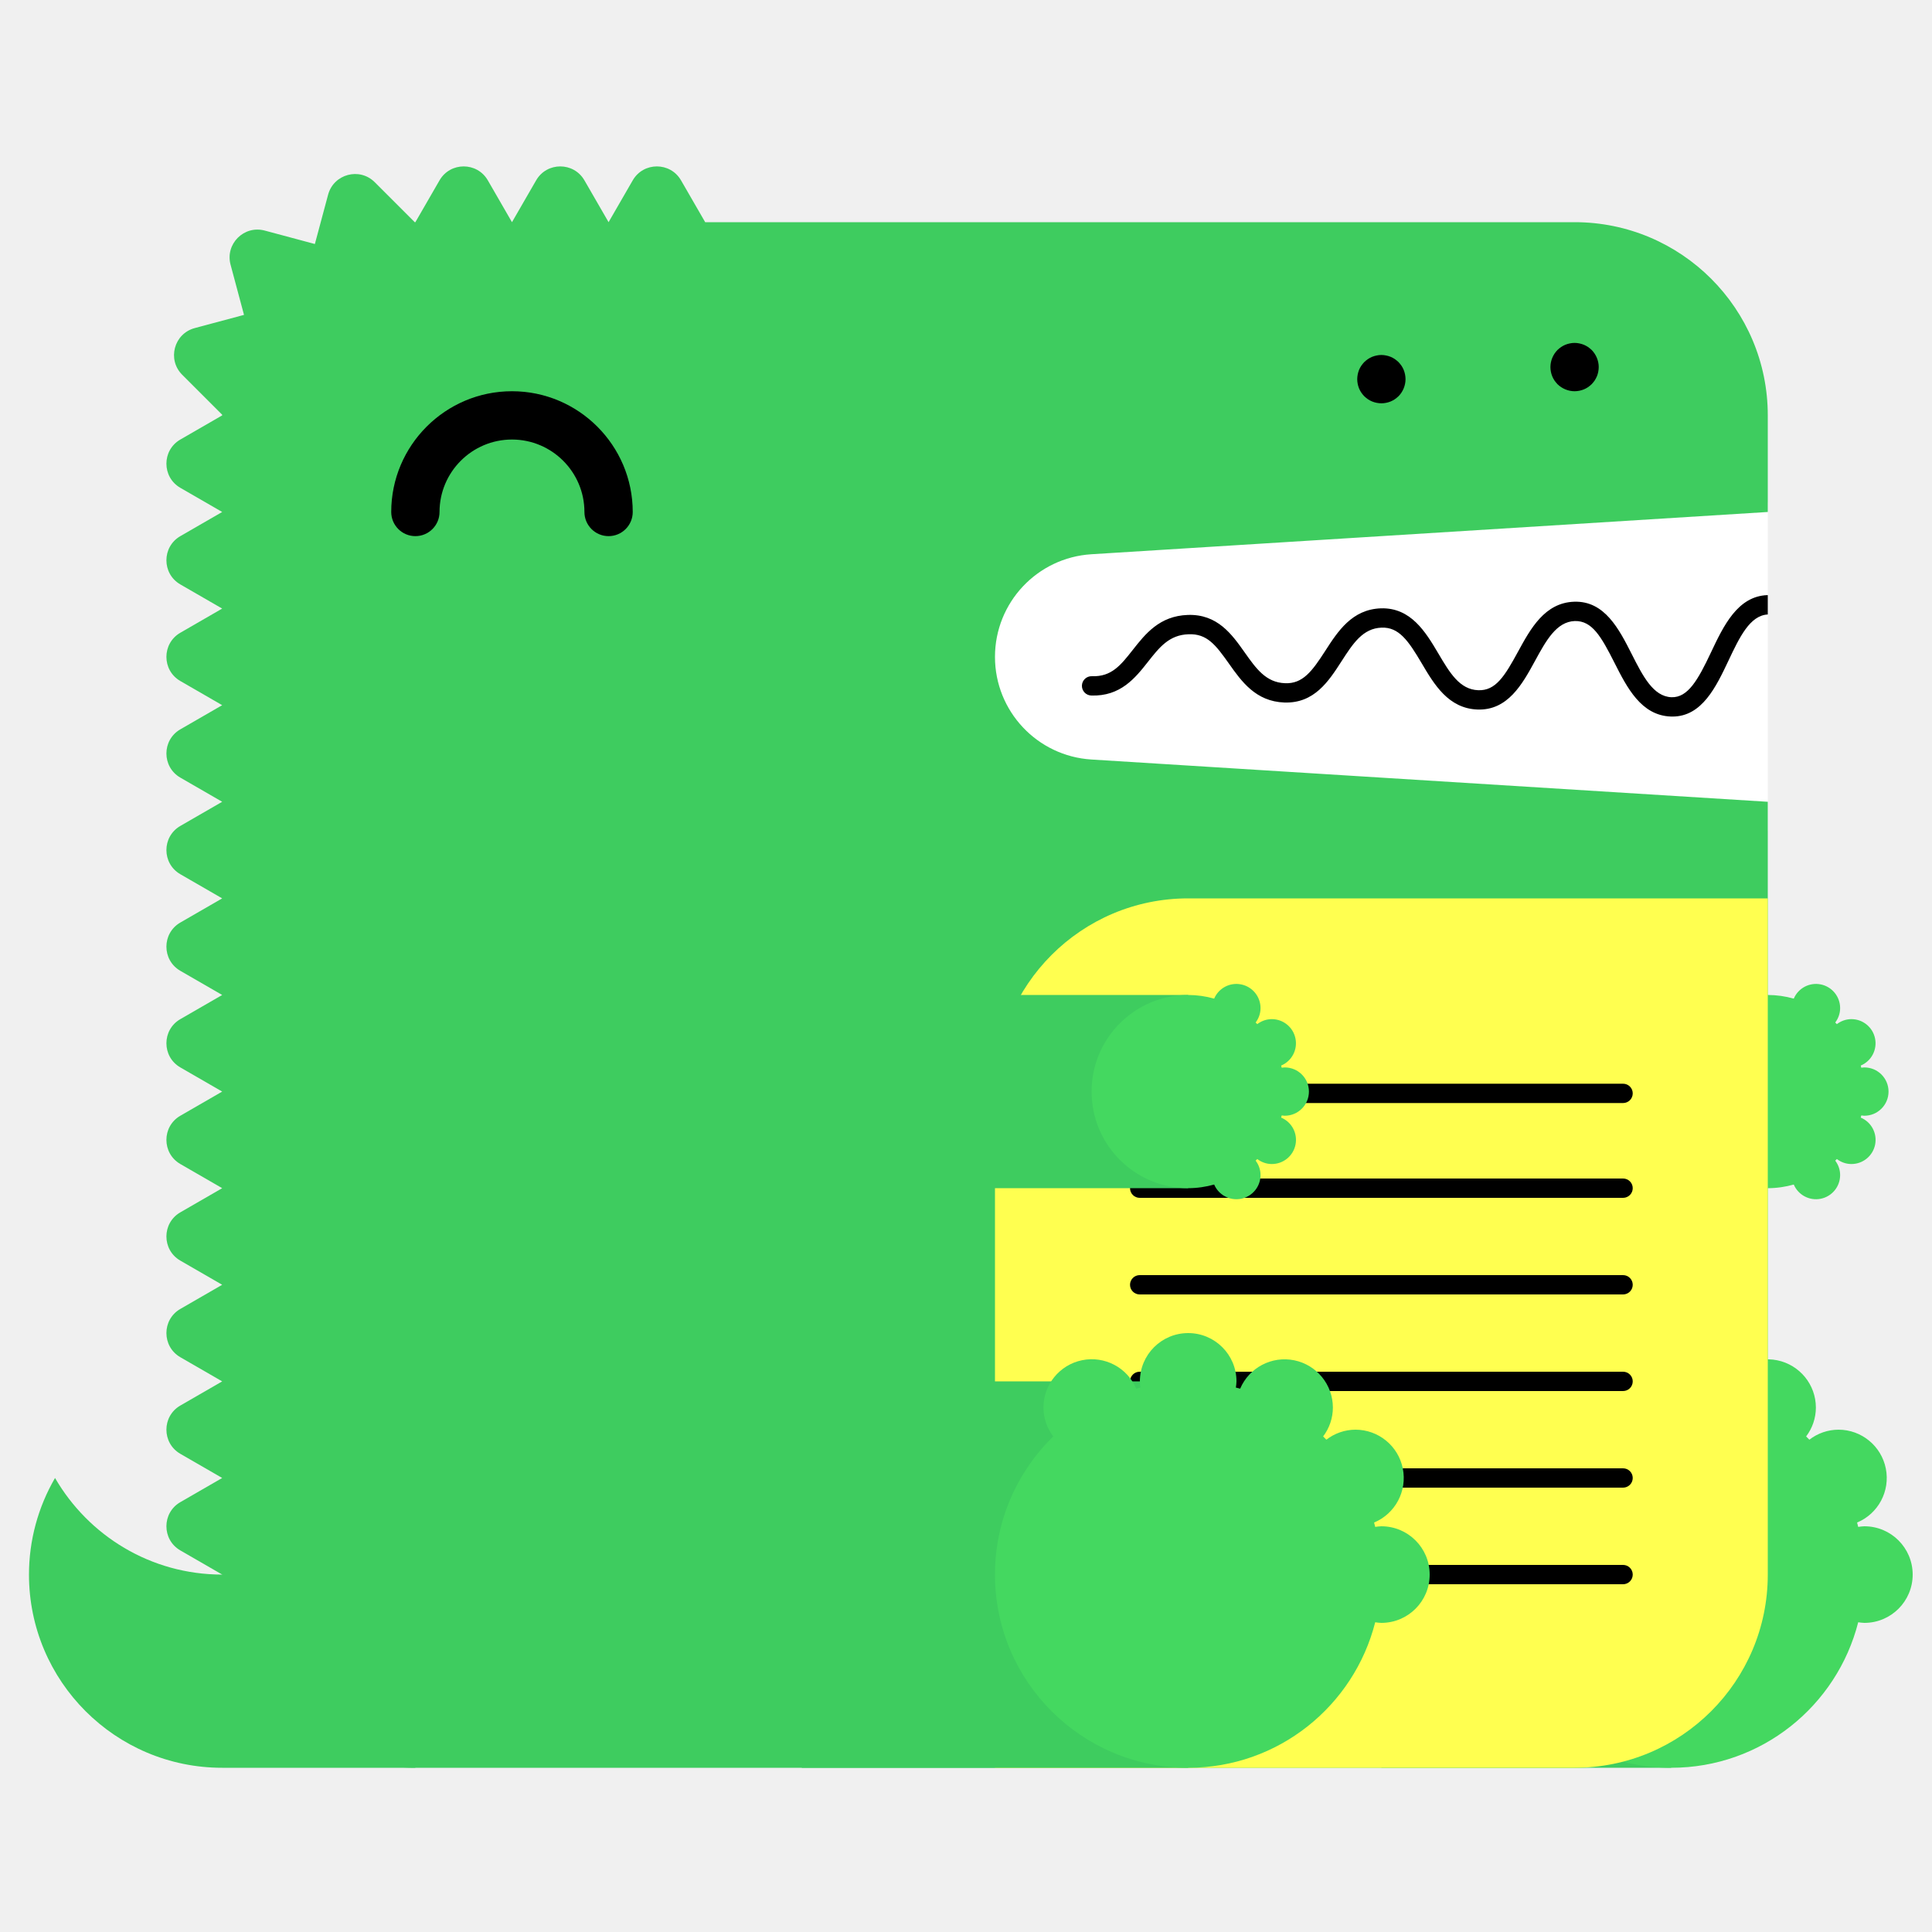
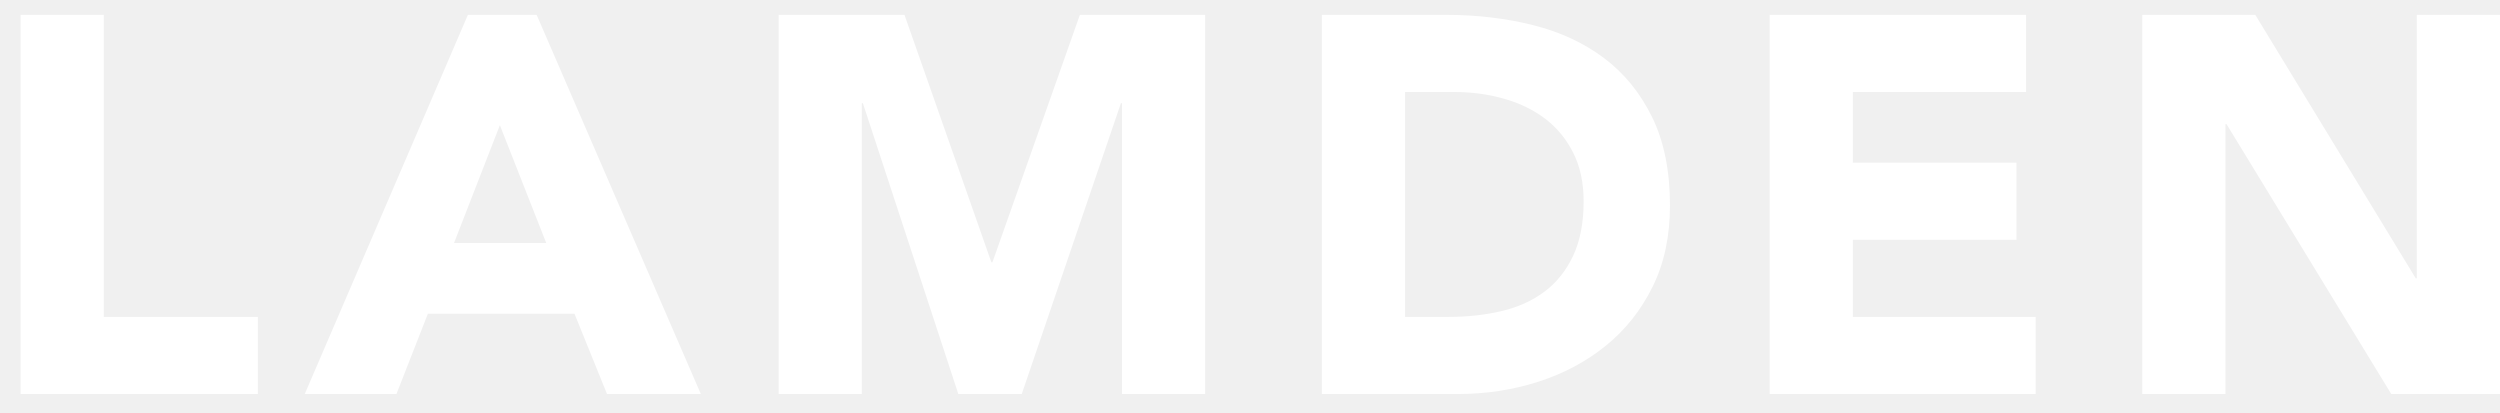
- <svg xmlns="http://www.w3.org/2000/svg" width="200" height="200" viewBox="0 0 200 200">
-   <g fill="none" fill-rule="evenodd">
-     <path fill="#FFF" d="M99 52h84v34H99z" />
-     <path d="M23 163c-7.398 0-13.843-4.027-17.303-10A19.886 19.886 0 0 0 3 163c0 11.046 8.954 20 20 20h20v-20H23z" fill="#3ECC5F" />
-     <path d="M112.98 57.376L183 53V43c0-11.046-8.954-20-20-20H73l-2.5-4.33c-1.112-1.925-3.889-1.925-5 0L63 23l-2.5-4.33c-1.111-1.925-3.889-1.925-5 0L53 23l-2.5-4.33c-1.111-1.925-3.889-1.925-5 0L43 23c-.022 0-.042.003-.065.003l-4.142-4.141c-1.57-1.571-4.252-.853-4.828 1.294l-1.369 5.104-5.192-1.392c-2.148-.575-4.111 1.389-3.535 3.536l1.39 5.193-5.102 1.367c-2.148.576-2.867 3.259-1.296 4.83l4.142 4.142c0 .021-.003.042-.003.064l-4.33 2.5c-1.925 1.111-1.925 3.889 0 5L23 53l-4.33 2.5c-1.925 1.111-1.925 3.889 0 5L23 63l-4.33 2.5c-1.925 1.111-1.925 3.889 0 5L23 73l-4.33 2.5c-1.925 1.111-1.925 3.889 0 5L23 83l-4.33 2.5c-1.925 1.111-1.925 3.889 0 5L23 93l-4.33 2.5c-1.925 1.111-1.925 3.889 0 5L23 103l-4.33 2.5c-1.925 1.111-1.925 3.889 0 5L23 113l-4.33 2.5c-1.925 1.111-1.925 3.889 0 5L23 123l-4.33 2.5c-1.925 1.111-1.925 3.889 0 5L23 133l-4.33 2.5c-1.925 1.111-1.925 3.889 0 5L23 143l-4.33 2.5c-1.925 1.111-1.925 3.889 0 5L23 153l-4.33 2.5c-1.925 1.111-1.925 3.889 0 5L23 163c0 11.046 8.954 20 20 20h120c11.046 0 20-8.954 20-20V83l-70.02-4.376A10.645 10.645 0 0 1 103 68c0-5.621 4.37-10.273 9.98-10.624" fill="#3ECC5F" />
-     <path fill="#3ECC5F" d="M143 183h30v-40h-30z" />
-     <path d="M193 158c-.219 0-.428.037-.639.064-.038-.15-.074-.301-.116-.451A5 5 0 0 0 190.32 148a4.96 4.96 0 0 0-3.016 1.036 26.531 26.531 0 0 0-.335-.336 4.955 4.955 0 0 0 1.011-2.987 5 5 0 0 0-9.599-1.959c-.148-.042-.297-.077-.445-.115.027-.211.064-.42.064-.639a5 5 0 0 0-5-5 5 5 0 0 0-5 5c0 .219.037.428.064.639-.148.038-.297.073-.445.115a4.998 4.998 0 0 0-9.599 1.959c0 1.125.384 2.151 1.011 2.987-3.717 3.632-6.031 8.693-6.031 14.3 0 11.046 8.954 20 20 20 9.339 0 17.16-6.41 19.361-15.064.211.027.42.064.639.064a5 5 0 0 0 5-5 5 5 0 0 0-5-5" fill="#44D860" />
-     <path fill="#3ECC5F" d="M153 123h30v-20h-30z" />
-     <path d="M193 115.5a2.5 2.5 0 1 0 0-5c-.109 0-.214.019-.319.032-.02-.075-.037-.15-.058-.225a2.501 2.501 0 0 0-.963-4.807c-.569 0-1.088.197-1.508.518a6.653 6.653 0 0 0-.168-.168c.314-.417.506-.931.506-1.494a2.5 2.5 0 0 0-4.8-.979A9.987 9.987 0 0 0 183 103c-5.522 0-10 4.478-10 10s4.478 10 10 10c.934 0 1.833-.138 2.69-.377a2.5 2.5 0 0 0 4.8-.979c0-.563-.192-1.077-.506-1.494.057-.055.113-.111.168-.168.42.321.939.518 1.508.518a2.5 2.5 0 0 0 .963-4.807c.021-.074.038-.15.058-.225.105.013.21.032.319.032" fill="#44D860" />
-     <path d="M63 55.5a2.5 2.5 0 0 1-2.5-2.5c0-4.136-3.364-7.5-7.5-7.5s-7.5 3.364-7.5 7.5a2.5 2.5 0 1 1-5 0c0-6.893 5.607-12.5 12.5-12.5S65.5 46.107 65.5 53a2.5 2.5 0 0 1-2.5 2.5" fill="#000" />
-     <path d="M103 183h60c11.046 0 20-8.954 20-20V93h-60c-11.046 0-20 8.954-20 20v70z" fill="#FFFF50" />
-     <path d="M168.02 124h-50.04a1 1 0 1 1 0-2h50.04a1 1 0 1 1 0 2m0 20h-50.04a1 1 0 1 1 0-2h50.04a1 1 0 1 1 0 2m0 20h-50.04a1 1 0 1 1 0-2h50.04a1 1 0 1 1 0 2m0-49.814h-50.04a1 1 0 1 1 0-2h50.04a1 1 0 1 1 0 2m0 19.814h-50.04a1 1 0 1 1 0-2h50.04a1 1 0 1 1 0 2m0 20h-50.04a1 1 0 1 1 0-2h50.04a1 1 0 1 1 0 2M183 61.611c-.012 0-.022-.006-.034-.005-3.09.105-4.552 3.196-5.842 5.923-1.346 2.85-2.387 4.703-4.093 4.647-1.889-.068-2.969-2.202-4.113-4.46-1.314-2.594-2.814-5.536-5.963-5.426-3.046.104-4.513 2.794-5.807 5.167-1.377 2.528-2.314 4.065-4.121 3.994-1.927-.07-2.951-1.805-4.136-3.813-1.321-2.236-2.848-4.75-5.936-4.664-2.994.103-4.465 2.385-5.763 4.4-1.373 2.13-2.335 3.428-4.165 3.351-1.973-.07-2.992-1.51-4.171-3.177-1.324-1.873-2.816-3.993-5.895-3.89-2.928.1-4.399 1.97-5.696 3.618-1.232 1.564-2.194 2.802-4.229 2.724a1 1 0 0 0-.072 2c3.017.101 4.545-1.8 5.872-3.487 1.177-1.496 2.193-2.787 4.193-2.855 1.926-.082 2.829 1.115 4.195 3.045 1.297 1.834 2.769 3.914 5.731 4.021 3.103.104 4.596-2.215 5.918-4.267 1.182-1.834 2.202-3.417 4.15-3.484 1.793-.067 2.769 1.35 4.145 3.681 1.297 2.197 2.766 4.686 5.787 4.796 3.125.108 4.634-2.62 5.949-5.035 1.139-2.088 2.214-4.06 4.119-4.126 1.793-.042 2.728 1.595 4.111 4.33 1.292 2.553 2.757 5.445 5.825 5.556l.169.003c3.064 0 4.518-3.075 5.805-5.794 1.139-2.41 2.217-4.68 4.067-4.773v-2z" fill="#000" />
-     <path fill="#3ECC5F" d="M83 183h40v-40H83z" />
-     <path d="M143 158c-.219 0-.428.037-.639.064-.038-.15-.074-.301-.116-.451A5 5 0 0 0 140.32 148a4.96 4.96 0 0 0-3.016 1.036 26.531 26.531 0 0 0-.335-.336 4.955 4.955 0 0 0 1.011-2.987 5 5 0 0 0-9.599-1.959c-.148-.042-.297-.077-.445-.115.027-.211.064-.42.064-.639a5 5 0 0 0-5-5 5 5 0 0 0-5 5c0 .219.037.428.064.639-.148.038-.297.073-.445.115a4.998 4.998 0 0 0-9.599 1.959c0 1.125.384 2.151 1.011 2.987-3.717 3.632-6.031 8.693-6.031 14.3 0 11.046 8.954 20 20 20 9.339 0 17.16-6.41 19.361-15.064.211.027.42.064.639.064a5 5 0 0 0 5-5 5 5 0 0 0-5-5" fill="#44D860" />
-     <path fill="#3ECC5F" d="M83 123h40v-20H83z" />
-     <path d="M133 115.5a2.5 2.5 0 1 0 0-5c-.109 0-.214.019-.319.032-.02-.075-.037-.15-.058-.225a2.501 2.501 0 0 0-.963-4.807c-.569 0-1.088.197-1.508.518a6.653 6.653 0 0 0-.168-.168c.314-.417.506-.931.506-1.494a2.5 2.5 0 0 0-4.8-.979A9.987 9.987 0 0 0 123 103c-5.522 0-10 4.478-10 10s4.478 10 10 10c.934 0 1.833-.138 2.69-.377a2.5 2.5 0 0 0 4.8-.979c0-.563-.192-1.077-.506-1.494.057-.055.113-.111.168-.168.42.321.939.518 1.508.518a2.5 2.5 0 0 0 .963-4.807c.021-.074.038-.15.058-.225.105.013.21.032.319.032" fill="#44D860" />
-     <path d="M143 41.75c-.16 0-.33-.02-.49-.05a2.52 2.52 0 0 1-.47-.14c-.15-.06-.29-.14-.431-.23-.13-.09-.259-.2-.38-.31-.109-.12-.219-.24-.309-.38s-.17-.28-.231-.43a2.619 2.619 0 0 1-.189-.96c0-.16.02-.33.05-.49.03-.16.08-.31.139-.47.061-.15.141-.29.231-.43.09-.13.2-.26.309-.38.121-.11.25-.22.38-.31.141-.09.281-.17.431-.23.149-.06.31-.11.47-.14.32-.07.65-.07.98 0 .159.03.32.08.47.14.149.06.29.14.43.23.13.09.259.2.38.31.11.12.22.25.31.38.09.14.17.28.23.43.06.16.11.31.14.47.029.16.05.33.05.49 0 .66-.271 1.31-.73 1.77-.121.11-.25.22-.38.31-.14.09-.281.17-.43.23a2.565 2.565 0 0 1-.96.19m20-1.25c-.66 0-1.3-.27-1.771-.73a3.802 3.802 0 0 1-.309-.38c-.09-.14-.17-.28-.231-.43a2.619 2.619 0 0 1-.189-.96c0-.66.27-1.3.729-1.77.121-.11.25-.22.38-.31.141-.09.281-.17.431-.23.149-.06.31-.11.47-.14.32-.07.66-.07.98 0 .159.03.32.08.47.14.149.06.29.14.43.23.13.09.259.2.38.31.459.47.73 1.11.73 1.77 0 .16-.021.33-.05.49-.03.16-.08.32-.14.47-.07.15-.14.29-.23.43-.09.13-.2.26-.31.38-.121.11-.25.22-.38.31-.14.09-.281.17-.43.23a2.565 2.565 0 0 1-.96.19" fill="#000" />
+ <svg xmlns="http://www.w3.org/2000/svg" width="97px" height="16px" viewBox="0 0 97 16" version="1.1">
+   <defs />
+   <g id="about_token" stroke="none" stroke-width="1" fill="none" fill-rule="evenodd" transform="translate(-149, -21)">
+     <g id="Group-4" transform="translate(90, 5)" fill="#FFFFFF">
+       <path d="M59.8,16.577 L63.027,16.577 L63.027,28.296 L69.004,28.296 L69.004,31.288 L59.8,31.288 L59.8,16.577 Z M77.154,16.577 L79.822,16.577 L86.192,31.288 L82.552,31.288 L81.29,28.172 L75.602,28.172 L74.382,31.288 L70.824,31.288 L77.154,16.577 Z M78.395,20.857 L76.616,25.429 L80.194,25.429 L78.395,20.857 Z M89.212,16.577 L94.094,16.577 L97.465,26.177 L97.506,26.177 L100.899,16.577 L105.759,16.577 L105.759,31.288 L102.533,31.288 L102.533,20.005 L102.491,20.005 L98.644,31.288 L96.183,31.288 L92.48,20.005 L92.439,20.005 L92.439,31.288 L89.212,31.288 L89.212,16.577 Z M110.289,16.577 L115.129,16.577 C116.301,16.577 117.415,16.709 118.469,16.972 C119.524,17.235 120.445,17.661 121.231,18.25 C122.017,18.838 122.641,19.604 123.103,20.546 C123.564,21.488 123.795,22.631 123.795,23.974 C123.795,25.166 123.571,26.215 123.123,27.122 C122.675,28.03 122.072,28.792 121.313,29.408 C120.555,30.024 119.679,30.492 118.687,30.811 C117.694,31.129 116.653,31.288 115.563,31.288 L110.289,31.288 L110.289,16.577 Z M113.516,28.296 L115.191,28.296 C115.936,28.296 116.629,28.22 117.27,28.068 C117.911,27.915 118.466,27.663 118.935,27.309 C119.404,26.956 119.772,26.492 120.041,25.917 C120.31,25.342 120.445,24.639 120.445,23.808 C120.445,23.088 120.31,22.461 120.041,21.928 C119.772,21.394 119.41,20.954 118.955,20.608 C118.5,20.262 117.966,20.002 117.352,19.829 C116.739,19.656 116.094,19.569 115.419,19.569 L113.516,19.569 L113.516,28.296 Z M127.663,16.577 L137.612,16.577 L137.612,19.569 L130.89,19.569 L130.89,22.312 L137.24,22.312 L137.24,25.304 L130.89,25.304 L130.89,28.296 L137.984,28.296 L137.984,31.288 L127.663,31.288 L127.663,16.577 Z M142.121,16.577 L146.506,16.577 L152.732,26.8 L152.773,26.8 L152.773,16.577 L156,16.577 L156,31.288 L151.781,31.288 L145.389,20.816 L145.348,20.816 L145.348,31.288 L142.121,31.288 L142.121,16.577 Z" id="LAMDEN" />
+     </g>
  </g>
</svg>
